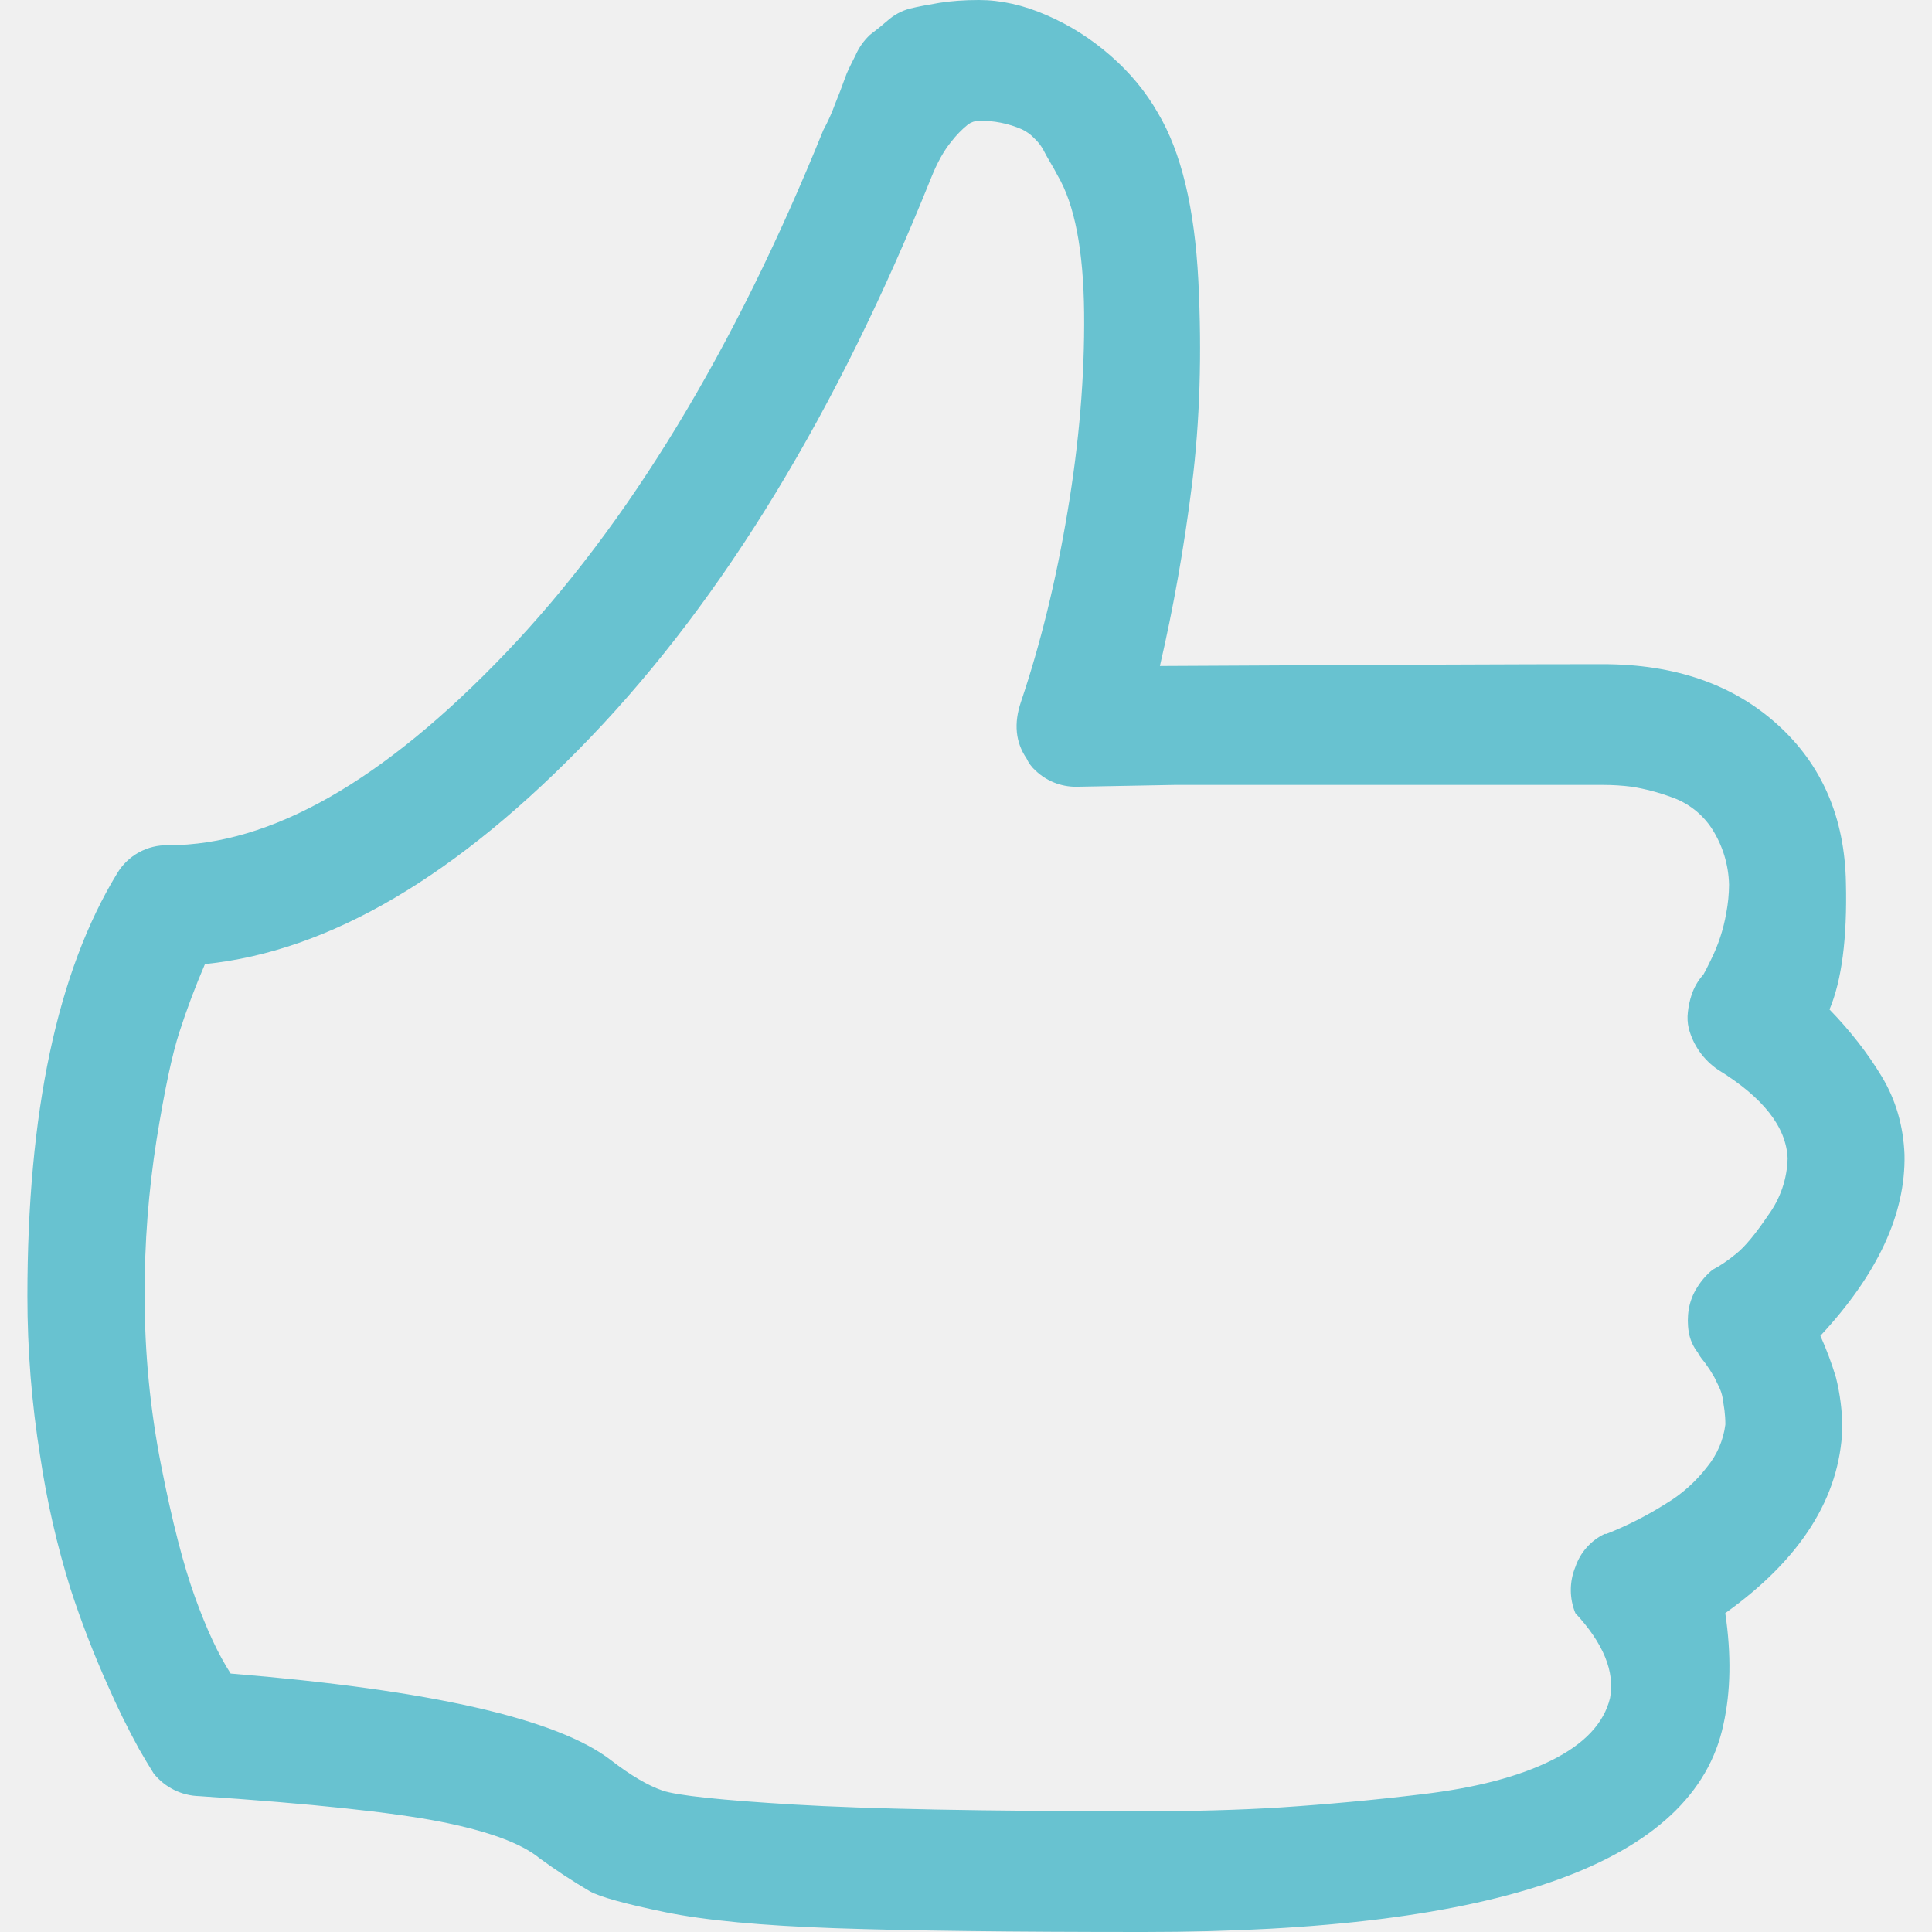
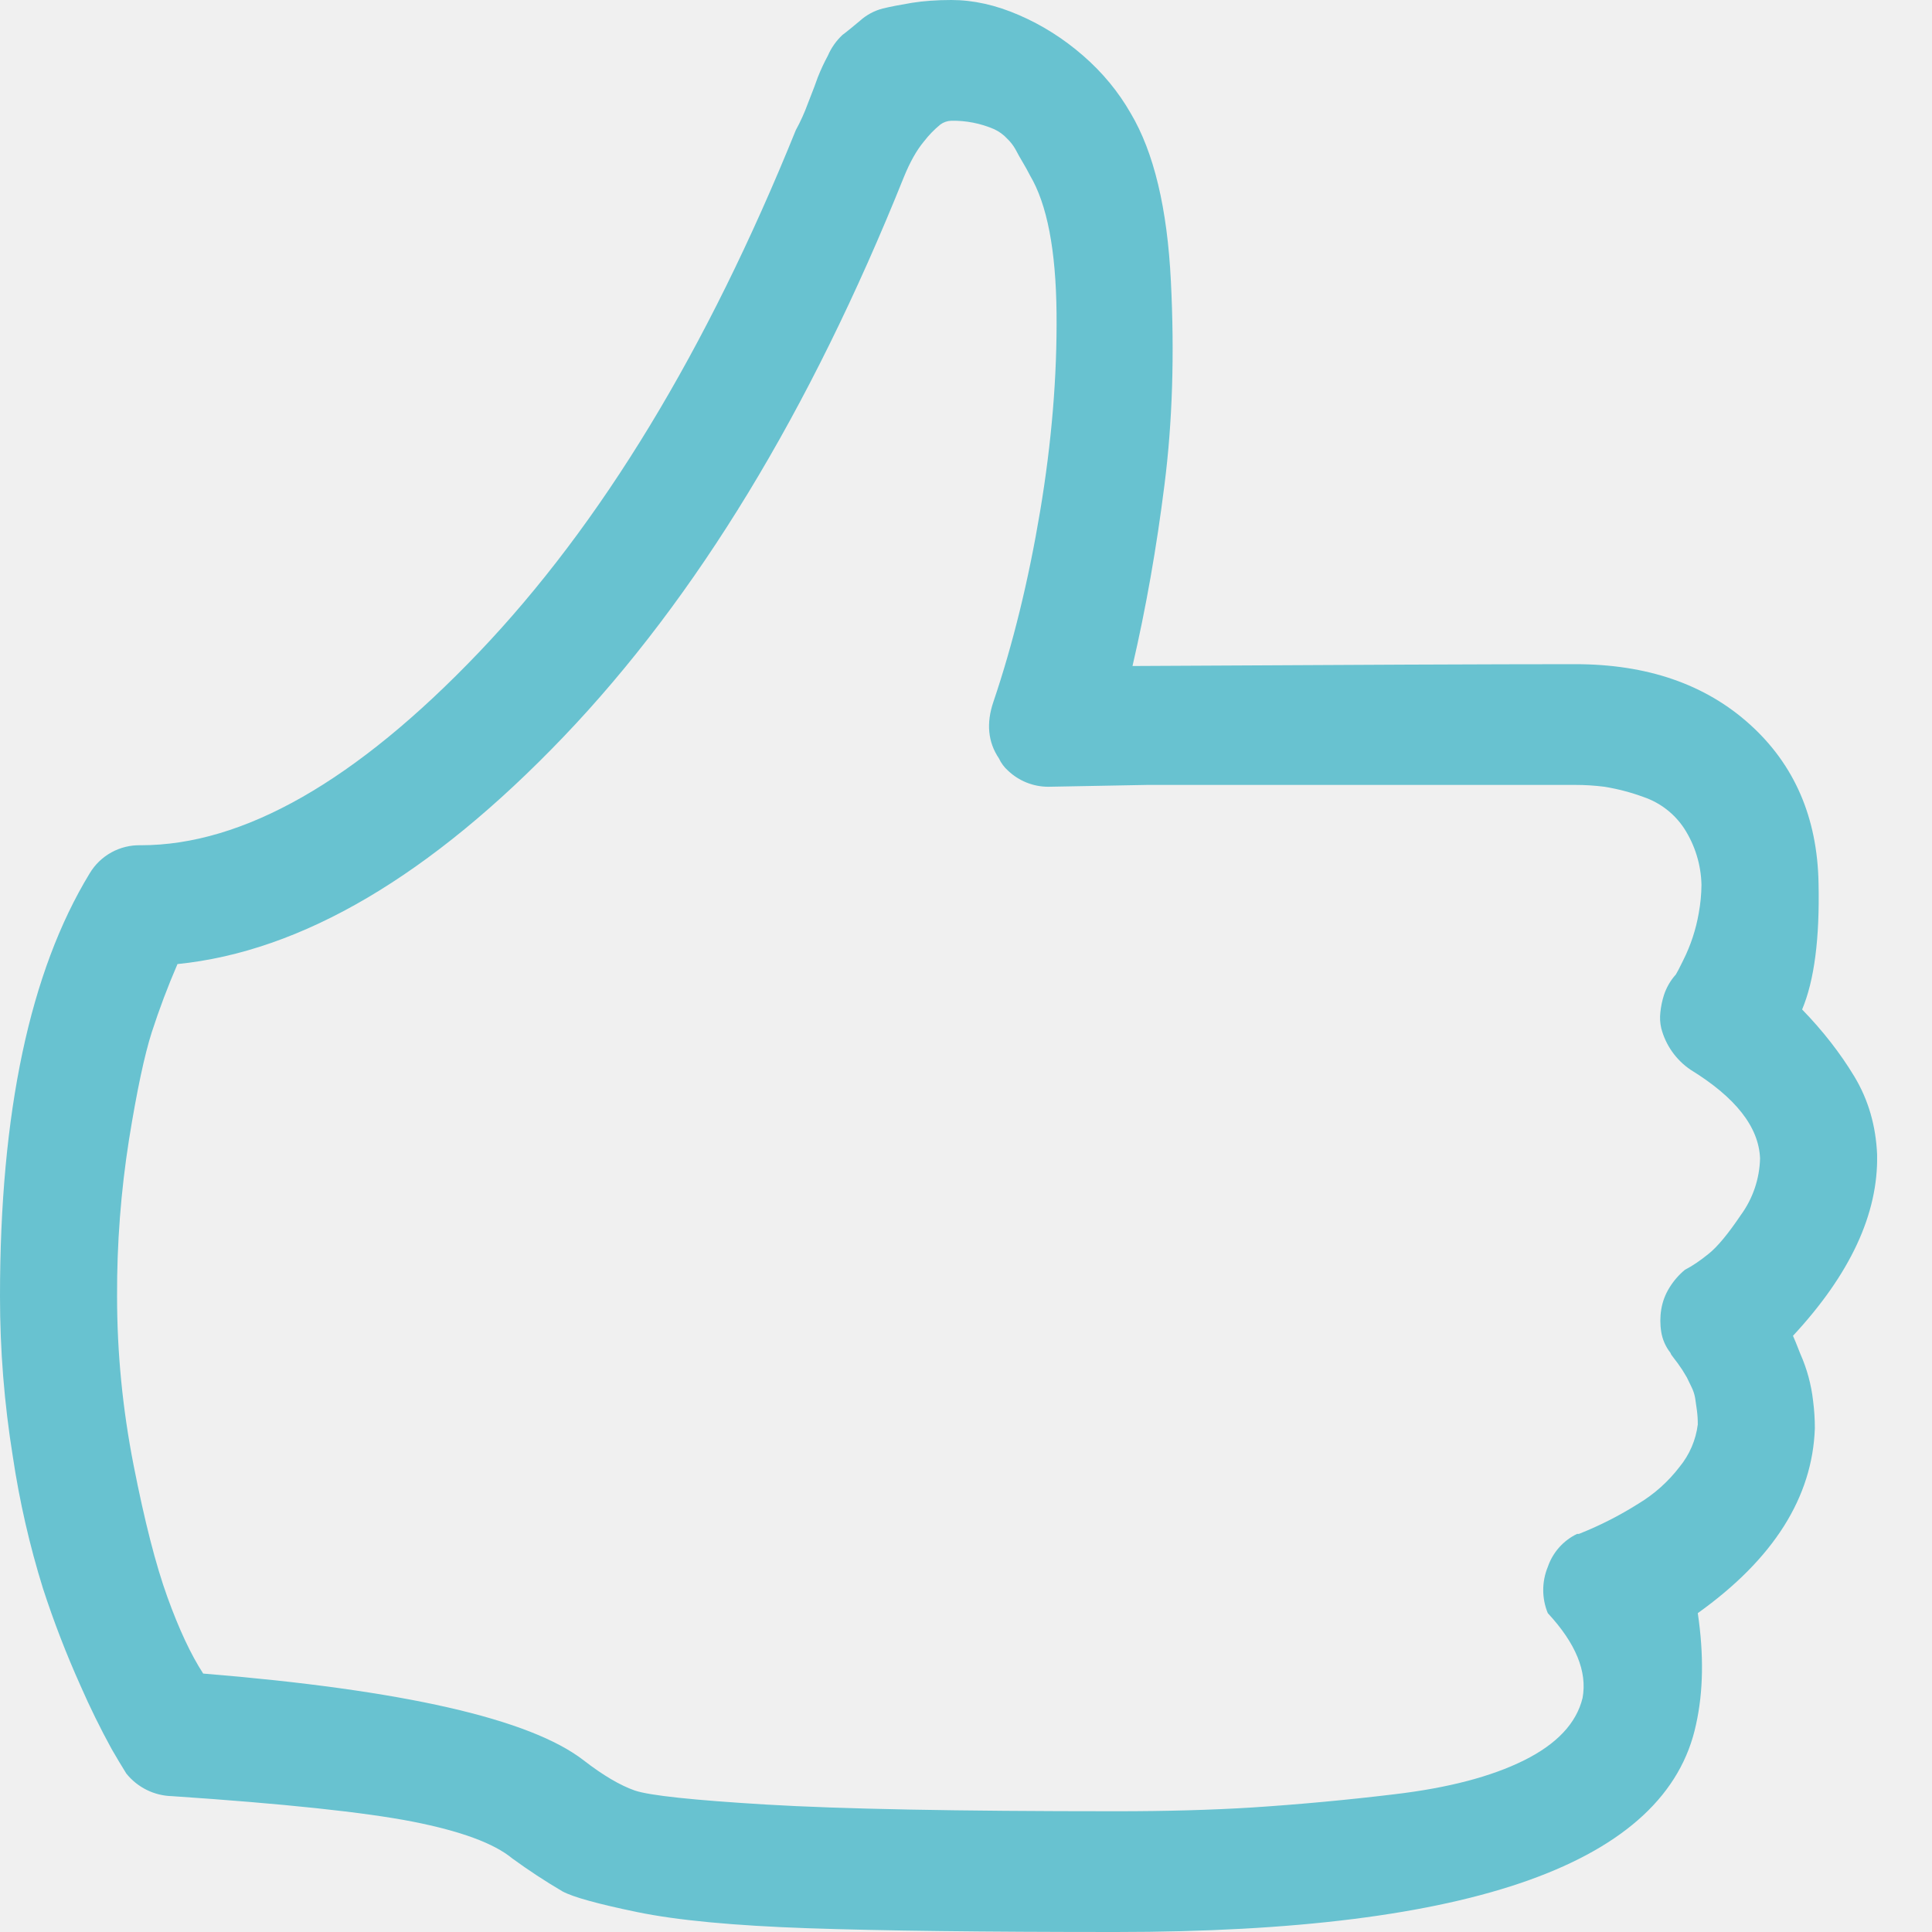
<svg xmlns="http://www.w3.org/2000/svg" width="22" height="22" fill="none">
-   <path d="M13.02 22c-1.5 0-2.67-.014-3.51-.043-.84-.029-1.486-.09-1.937-.183-.451-.093-.736-.172-.854-.236a6.902 6.902 0 01-.573-.376c-.208-.172-.587-.311-1.136-.419-.548-.107-1.461-.204-2.74-.29a.688.688 0 01-.52-.258 9.024 9.024 0 01-.167-.279 8.956 8.956 0 01-.354-.72 10.987 10.987 0 01-.427-1.106 10.03 10.03 0 01-.344-1.504 11.426 11.426 0 01-.146-1.826c0-2.091.34-3.695 1.021-4.813a.658.658 0 01.584-.322c1.166 0 2.448-.73 3.843-2.191 1.396-1.461 2.601-3.445 3.615-5.952a2.19 2.19 0 00.135-.3 6.7 6.7 0 00.115-.301c.014-.043.052-.125.115-.247a.708.708 0 01.166-.237 3.66 3.66 0 00.198-.16.62.62 0 01.26-.14c.09-.022.202-.043.334-.065.132-.021.281-.032.448-.032.25 0 .507.057.77.172.265.114.508.268.73.462.222.193.403.412.541.655.264.444.417 1.081.459 1.912.041.83.017 1.604-.073 2.32-.09.717-.212 1.404-.365 2.063 2.473-.014 4.153-.021 5.042-.021.82 0 1.483.229 1.99.687.507.458.767 1.06.78 1.805.015.63-.048 1.11-.187 1.44.236.243.434.497.594.762.16.265.247.562.26.891.014.674-.305 1.361-.958 2.063a3.924 3.924 0 01.177.473 2.43 2.43 0 01.073.58c-.028.787-.472 1.49-1.333 2.105.07.473.062.895-.021 1.268C19.292 21.212 17.09 22 13.021 22zM2.626 19.057c2.278.186 3.722.515 4.333.988.223.172.417.286.584.344.166.057.666.11 1.5.16.833.05 2.16.076 3.979.076.57 0 1.087-.014 1.552-.043a29.686 29.686 0 001.614-.15c.612-.072 1.105-.2 1.48-.387.375-.186.597-.423.666-.71.056-.3-.076-.622-.395-.966a.691.691 0 010-.526.647.647 0 01.333-.376h.02a4.075 4.075 0 00.677-.344 1.68 1.68 0 00.47-.419.945.945 0 00.208-.483c0-.058-.004-.111-.01-.161a6.263 6.263 0 00-.021-.14.466.466 0 00-.042-.129l-.052-.107-.052-.086-.052-.075-.042-.054-.031-.043-.01-.022a.515.515 0 01-.105-.236.802.802 0 010-.258.672.672 0 01.094-.247.822.822 0 01.177-.204c.083-.043.174-.104.27-.183.098-.078.22-.225.365-.44a1.14 1.14 0 00.22-.645c-.015-.358-.279-.694-.793-1.01a.82.82 0 01-.333-.472.528.528 0 01-.01-.183.962.962 0 01.041-.193.65.65 0 01.136-.236c.014-.022.041-.075.083-.162a1.923 1.923 0 00.177-.537 1.79 1.79 0 00.032-.322 1.234 1.234 0 00-.198-.644.902.902 0 00-.459-.355 2.426 2.426 0 00-.448-.118 2.605 2.605 0 00-.333-.021h-4.875l-1.125.021a.666.666 0 01-.458-.183.426.426 0 01-.104-.14c-.126-.185-.146-.4-.063-.644.222-.659.4-1.382.531-2.17.132-.787.195-1.54.188-2.256-.007-.716-.108-1.239-.302-1.568a2.695 2.695 0 00-.084-.15 2.75 2.75 0 01-.083-.15.53.53 0 00-.094-.119.477.477 0 00-.146-.107 1.176 1.176 0 00-.49-.097.22.22 0 00-.124.043 1.161 1.161 0 00-.188.193c-.083.1-.16.237-.229.409-1.07 2.664-2.36 4.787-3.875 6.37-1.514 1.582-2.979 2.445-4.396 2.588a8.756 8.756 0 00-.291.774c-.084.258-.17.666-.26 1.225a11.18 11.18 0 00-.136 1.783c0 .644.062 1.285.187 1.923.125.637.254 1.138.386 1.503.132.366.267.656.406.87z" fill="#68C2D0" />
+   <g clip-path="url(#clip0)">
+     <path d="M12.708 22c-1.5 0-2.67-.014-3.51-.043-.84-.029-1.486-.09-1.938-.183-.451-.093-.736-.172-.854-.236a6.902 6.902 0 01-.573-.376c-.208-.172-.586-.311-1.135-.419-.549-.107-1.462-.204-2.74-.29a.688.688 0 01-.52-.258 9.024 9.024 0 01-.167-.279 8.956 8.956 0 01-.354-.72A10.987 10.987 0 01.49 18.09a10.03 10.03 0 01-.344-1.504A11.426 11.426 0 010 14.76c0-2.091.34-3.695 1.02-4.813a.658.658 0 01.584-.322c1.167 0 2.448-.73 3.844-2.191 1.396-1.461 2.6-3.445 3.614-5.952a2.19 2.19 0 00.136-.3c.062-.158.1-.258.114-.301a2.28 2.28 0 01.115-.247.708.708 0 01.167-.237c.048-.035.114-.09.198-.16a.62.62 0 01.26-.14c.09-.022.202-.043.333-.065.132-.021.282-.032.448-.032.25 0 .507.057.771.172.264.114.507.268.73.462.222.193.402.412.541.655.264.444.417 1.081.458 1.912.042.83.018 1.604-.073 2.32-.09.717-.211 1.404-.364 2.063 2.472-.014 4.153-.021 5.041-.021.82 0 1.483.229 1.99.687.507.458.767 1.06.781 1.805.014.63-.048 1.11-.187 1.44.236.243.434.497.594.762.16.265.246.562.26.891.014.674-.306 1.361-.958 2.063.014.029.041.097.083.204a1.823 1.823 0 01.146.537c.014.108.02.211.02.312-.027.787-.472 1.49-1.333 2.105.07.473.063.895-.02 1.268C18.979 21.212 16.777 22 12.707 22zM2.312 19.057c2.278.186 3.723.515 4.334.988.222.172.417.286.583.344.167.057.667.11 1.5.16.834.05 2.16.076 3.98.076.569 0 1.086-.014 1.551-.043a29.686 29.686 0 001.615-.15c.611-.072 1.104-.2 1.48-.387.374-.186.596-.423.666-.71.055-.3-.077-.622-.396-.966a.691.691 0 010-.526.65.65 0 01.333-.376h.021a4.075 4.075 0 00.677-.344 1.68 1.68 0 00.469-.419.945.945 0 00.208-.483 1.16 1.16 0 00-.01-.161 6.263 6.263 0 00-.02-.14.466.466 0 00-.043-.129l-.052-.107-.052-.086-.052-.075-.041-.054-.032-.043-.01-.022a.515.515 0 01-.104-.236.802.802 0 010-.258.672.672 0 01.093-.247.822.822 0 01.177-.204c.084-.043.174-.104.271-.183.098-.078.22-.225.365-.44a1.14 1.14 0 00.219-.645c-.014-.358-.278-.694-.792-1.01a.82.82 0 01-.333-.472.528.528 0 01-.01-.183.962.962 0 01.04-.193.65.65 0 01.136-.236c.014-.022.042-.075.084-.162a1.923 1.923 0 00.177-.537 1.88 1.88 0 00.031-.322 1.234 1.234 0 00-.198-.644.902.902 0 00-.458-.355 2.426 2.426 0 00-.448-.118 2.605 2.605 0 00-.334-.021h-4.875l-1.124.021a.666.666 0 01-.459-.183.426.426 0 01-.104-.14c-.125-.185-.146-.4-.063-.644.223-.659.4-1.382.532-2.17.132-.787.194-1.54.187-2.256-.007-.716-.107-1.239-.302-1.568a2.695 2.695 0 00-.083-.15 2.75 2.75 0 01-.084-.15.53.53 0 00-.093-.119.477.477 0 00-.146-.107 1.176 1.176 0 00-.49-.097.22.22 0 00-.125.043 1.161 1.161 0 00-.187.193c-.084.1-.16.237-.23.409-1.069 2.664-2.36 4.787-3.874 6.37-1.514 1.582-2.98 2.445-4.396 2.588a8.756 8.756 0 00-.292.774c-.083.258-.17.666-.26 1.225a11.18 11.18 0 00-.136 1.783c0 .644.063 1.285.188 1.923.125.637.253 1.138.385 1.503.132.366.268.656.407.87z" fill="#68C2D0" />
+   </g>
+   <defs>
+     <clipPath id="clip0">
+       <path fill="#fff" d="M0 0h21.375v22H0z" />
+     </clipPath>
+   </defs>
</svg>
